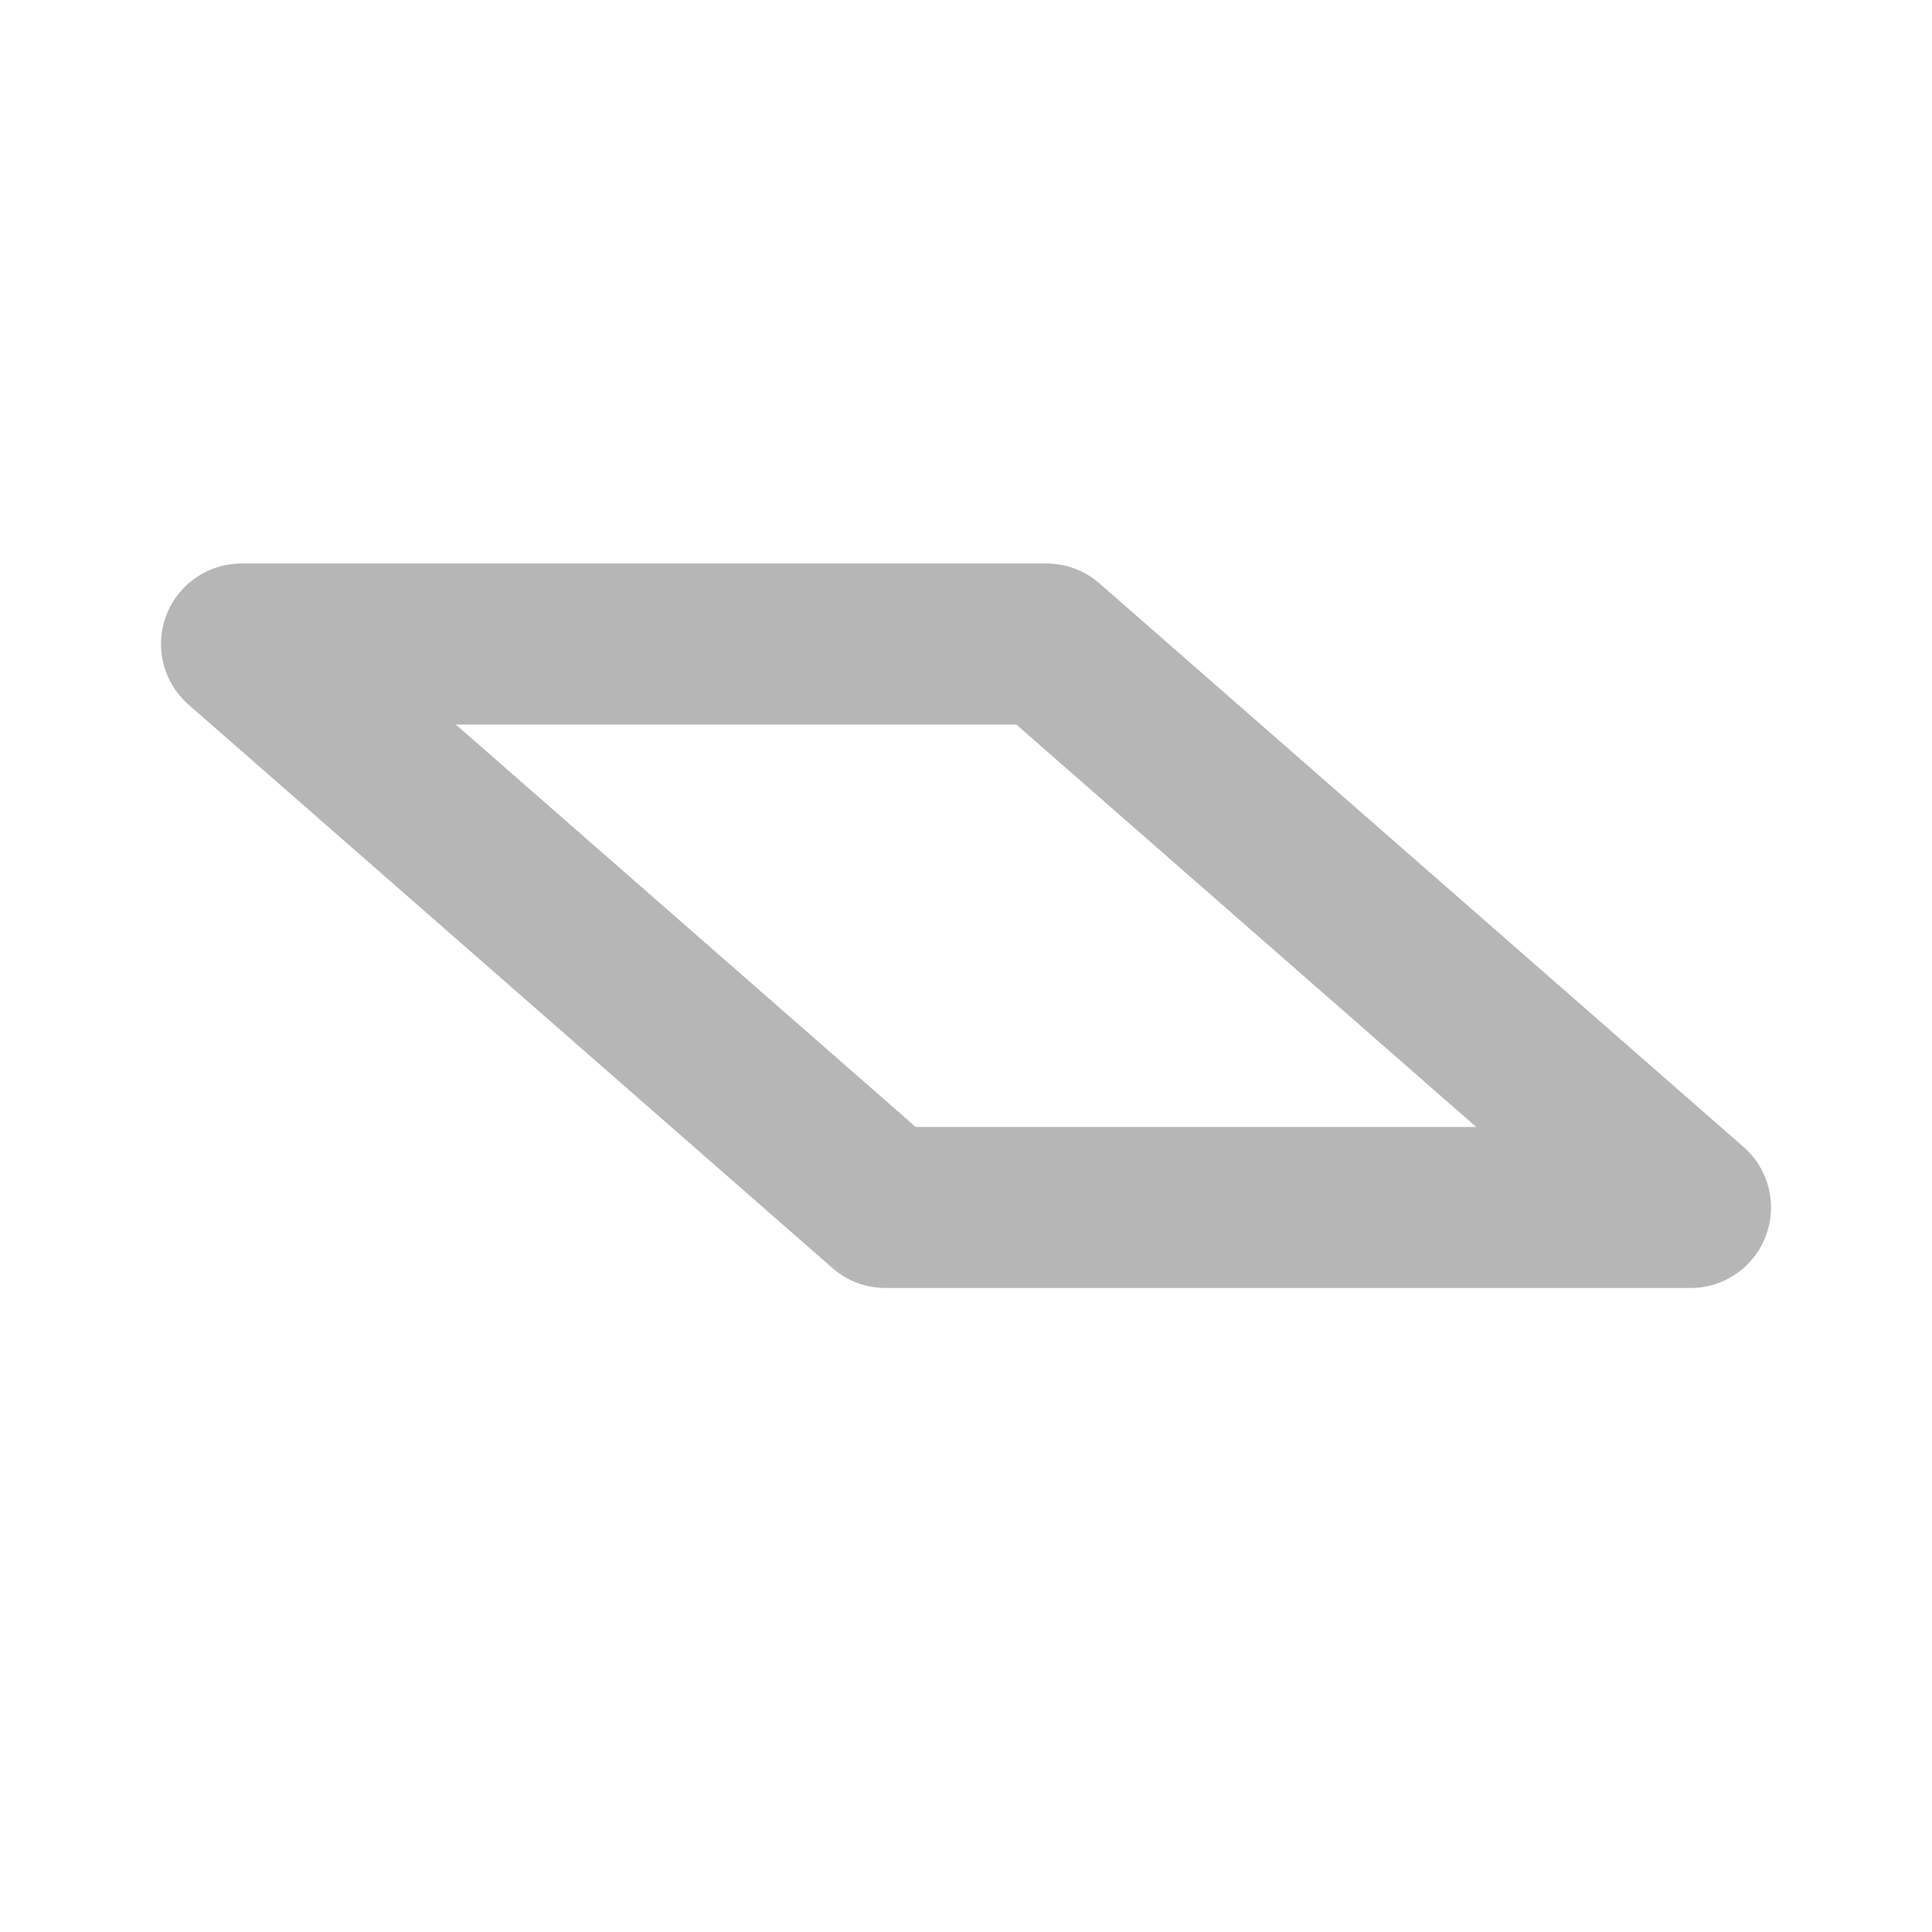
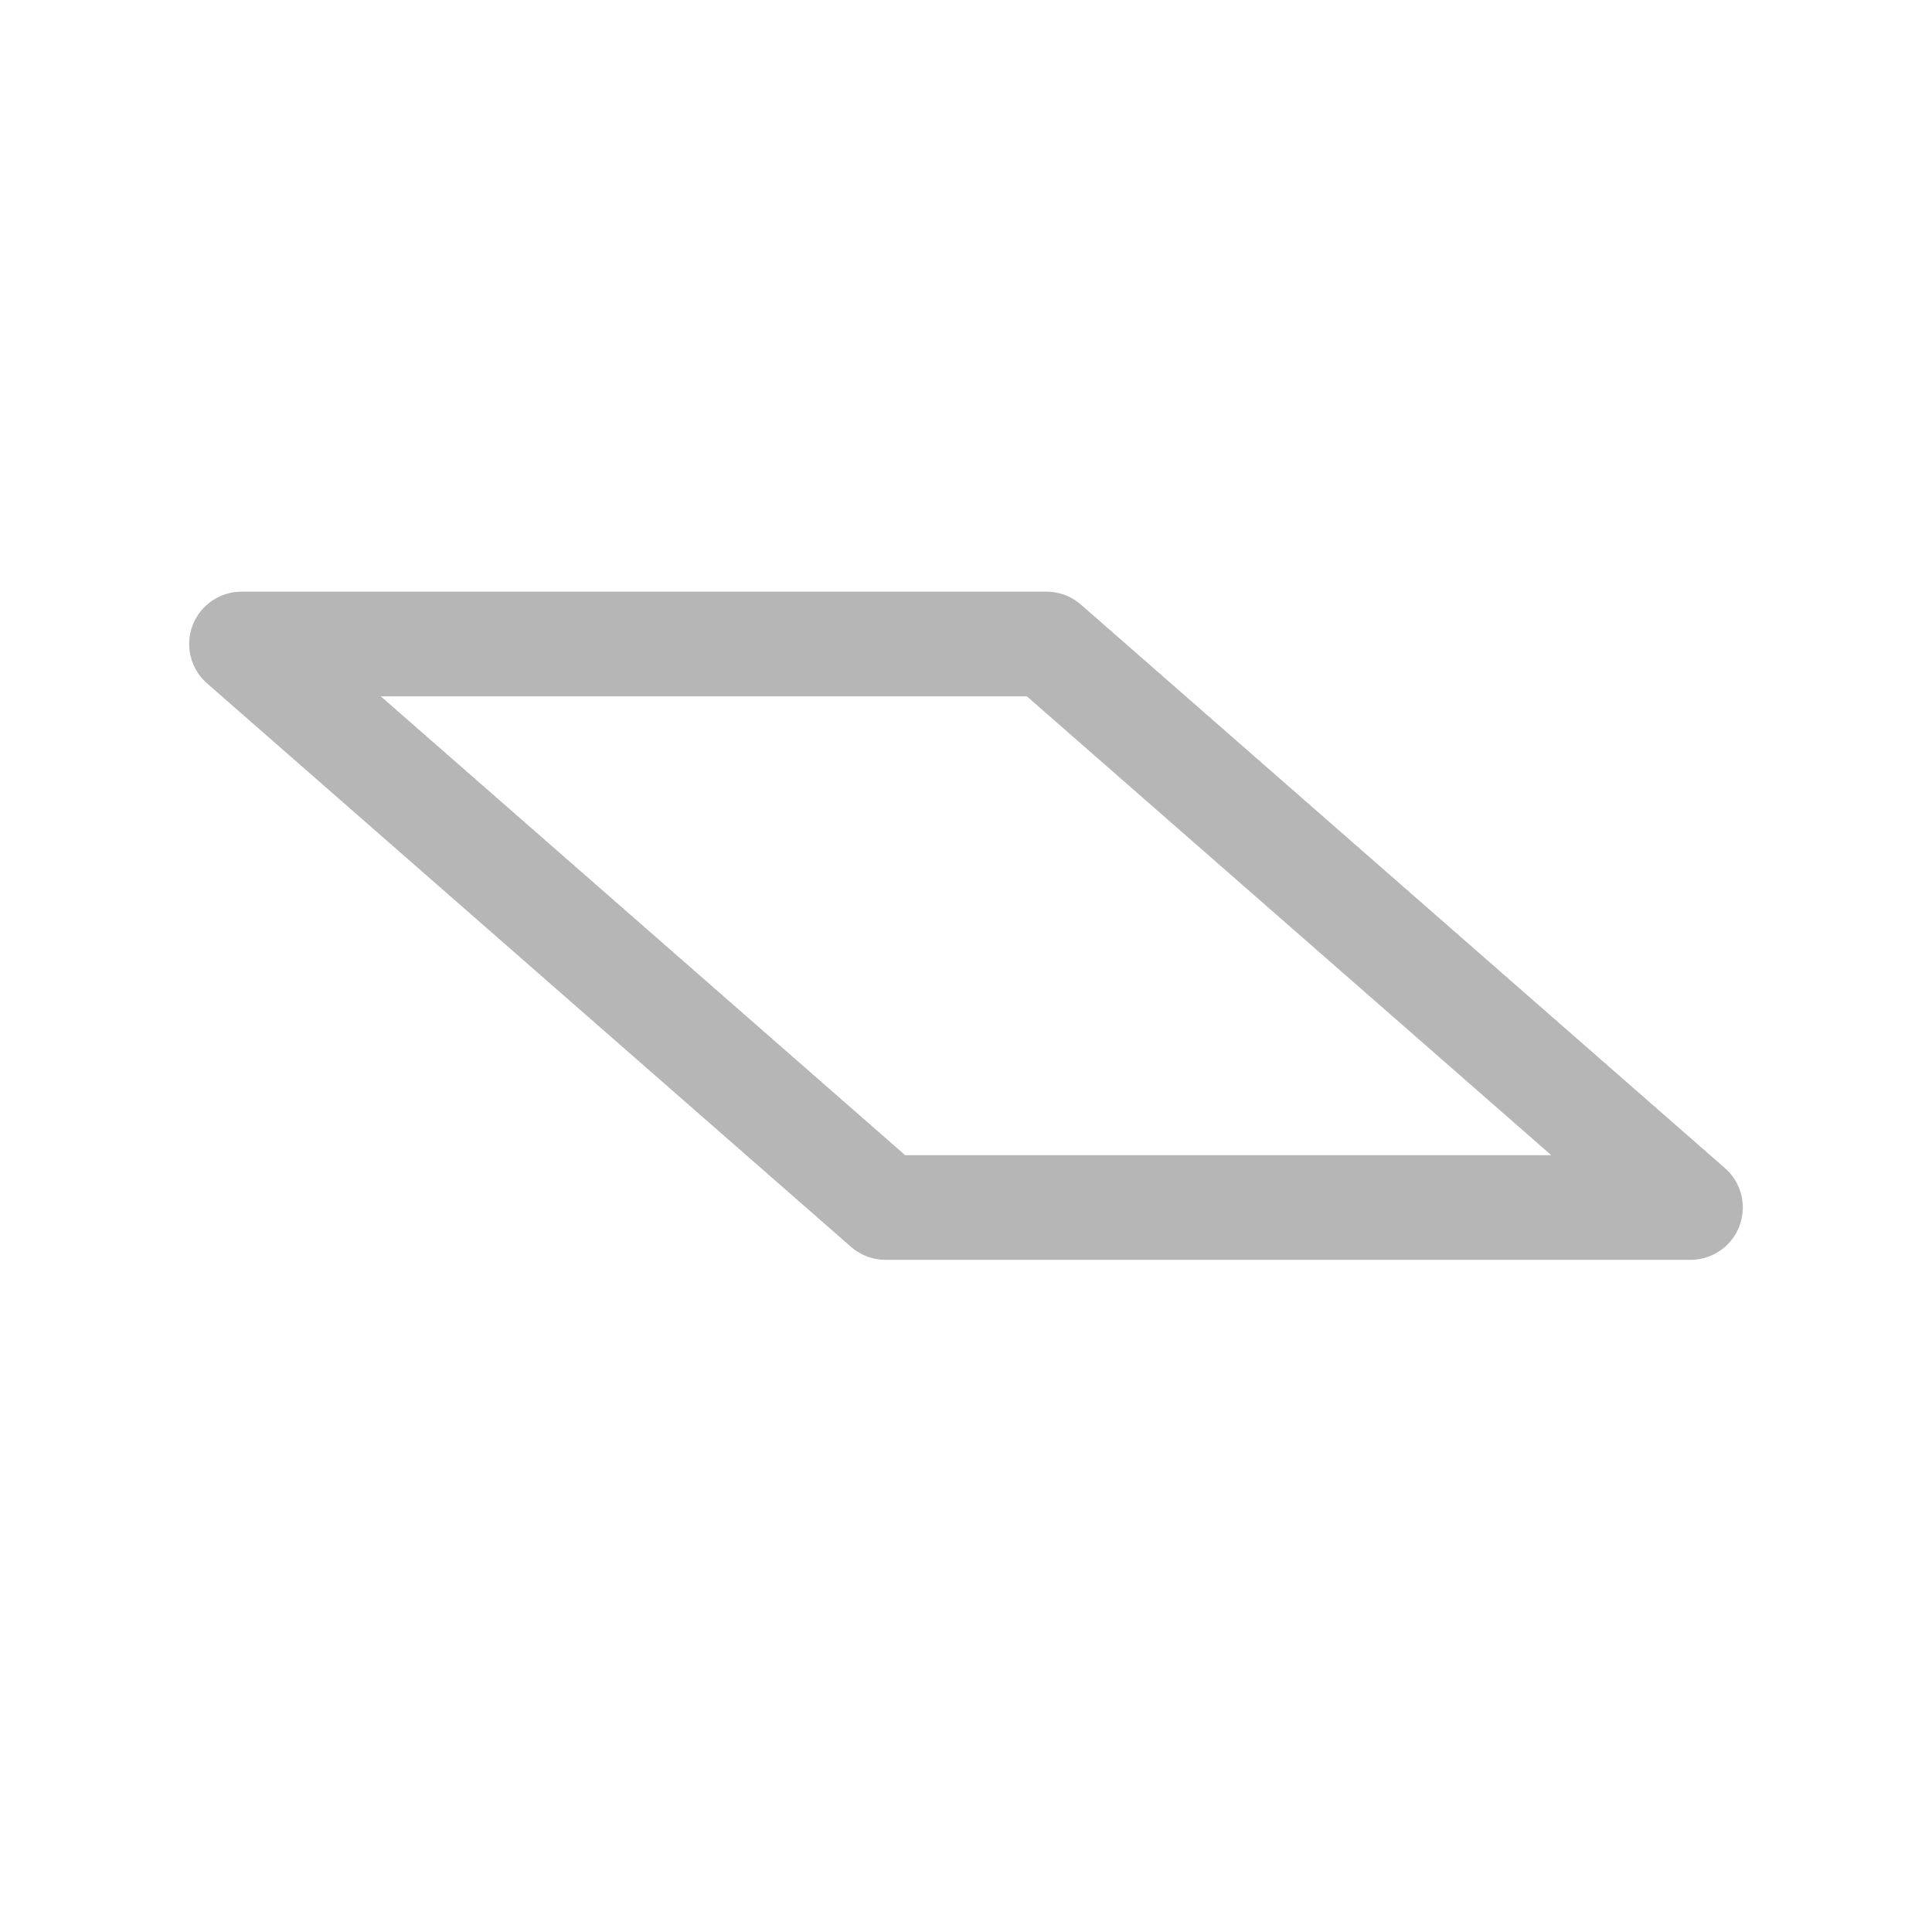
- <svg xmlns="http://www.w3.org/2000/svg" width="24" height="24" viewBox="0 0 24 24" fill="none" stroke="#b6b6b6" stroke-width="2" stroke-linecap="round" stroke-linejoin="round">
+ <svg xmlns="http://www.w3.org/2000/svg" width="24" height="24" viewBox="0 0 24 24" fill="none" stroke="#b6b6b6" stroke-width="1.3" stroke-linecap="round" stroke-linejoin="round">
  <path d="M3 8 13 8 21 15 11 15Z" />
</svg>
